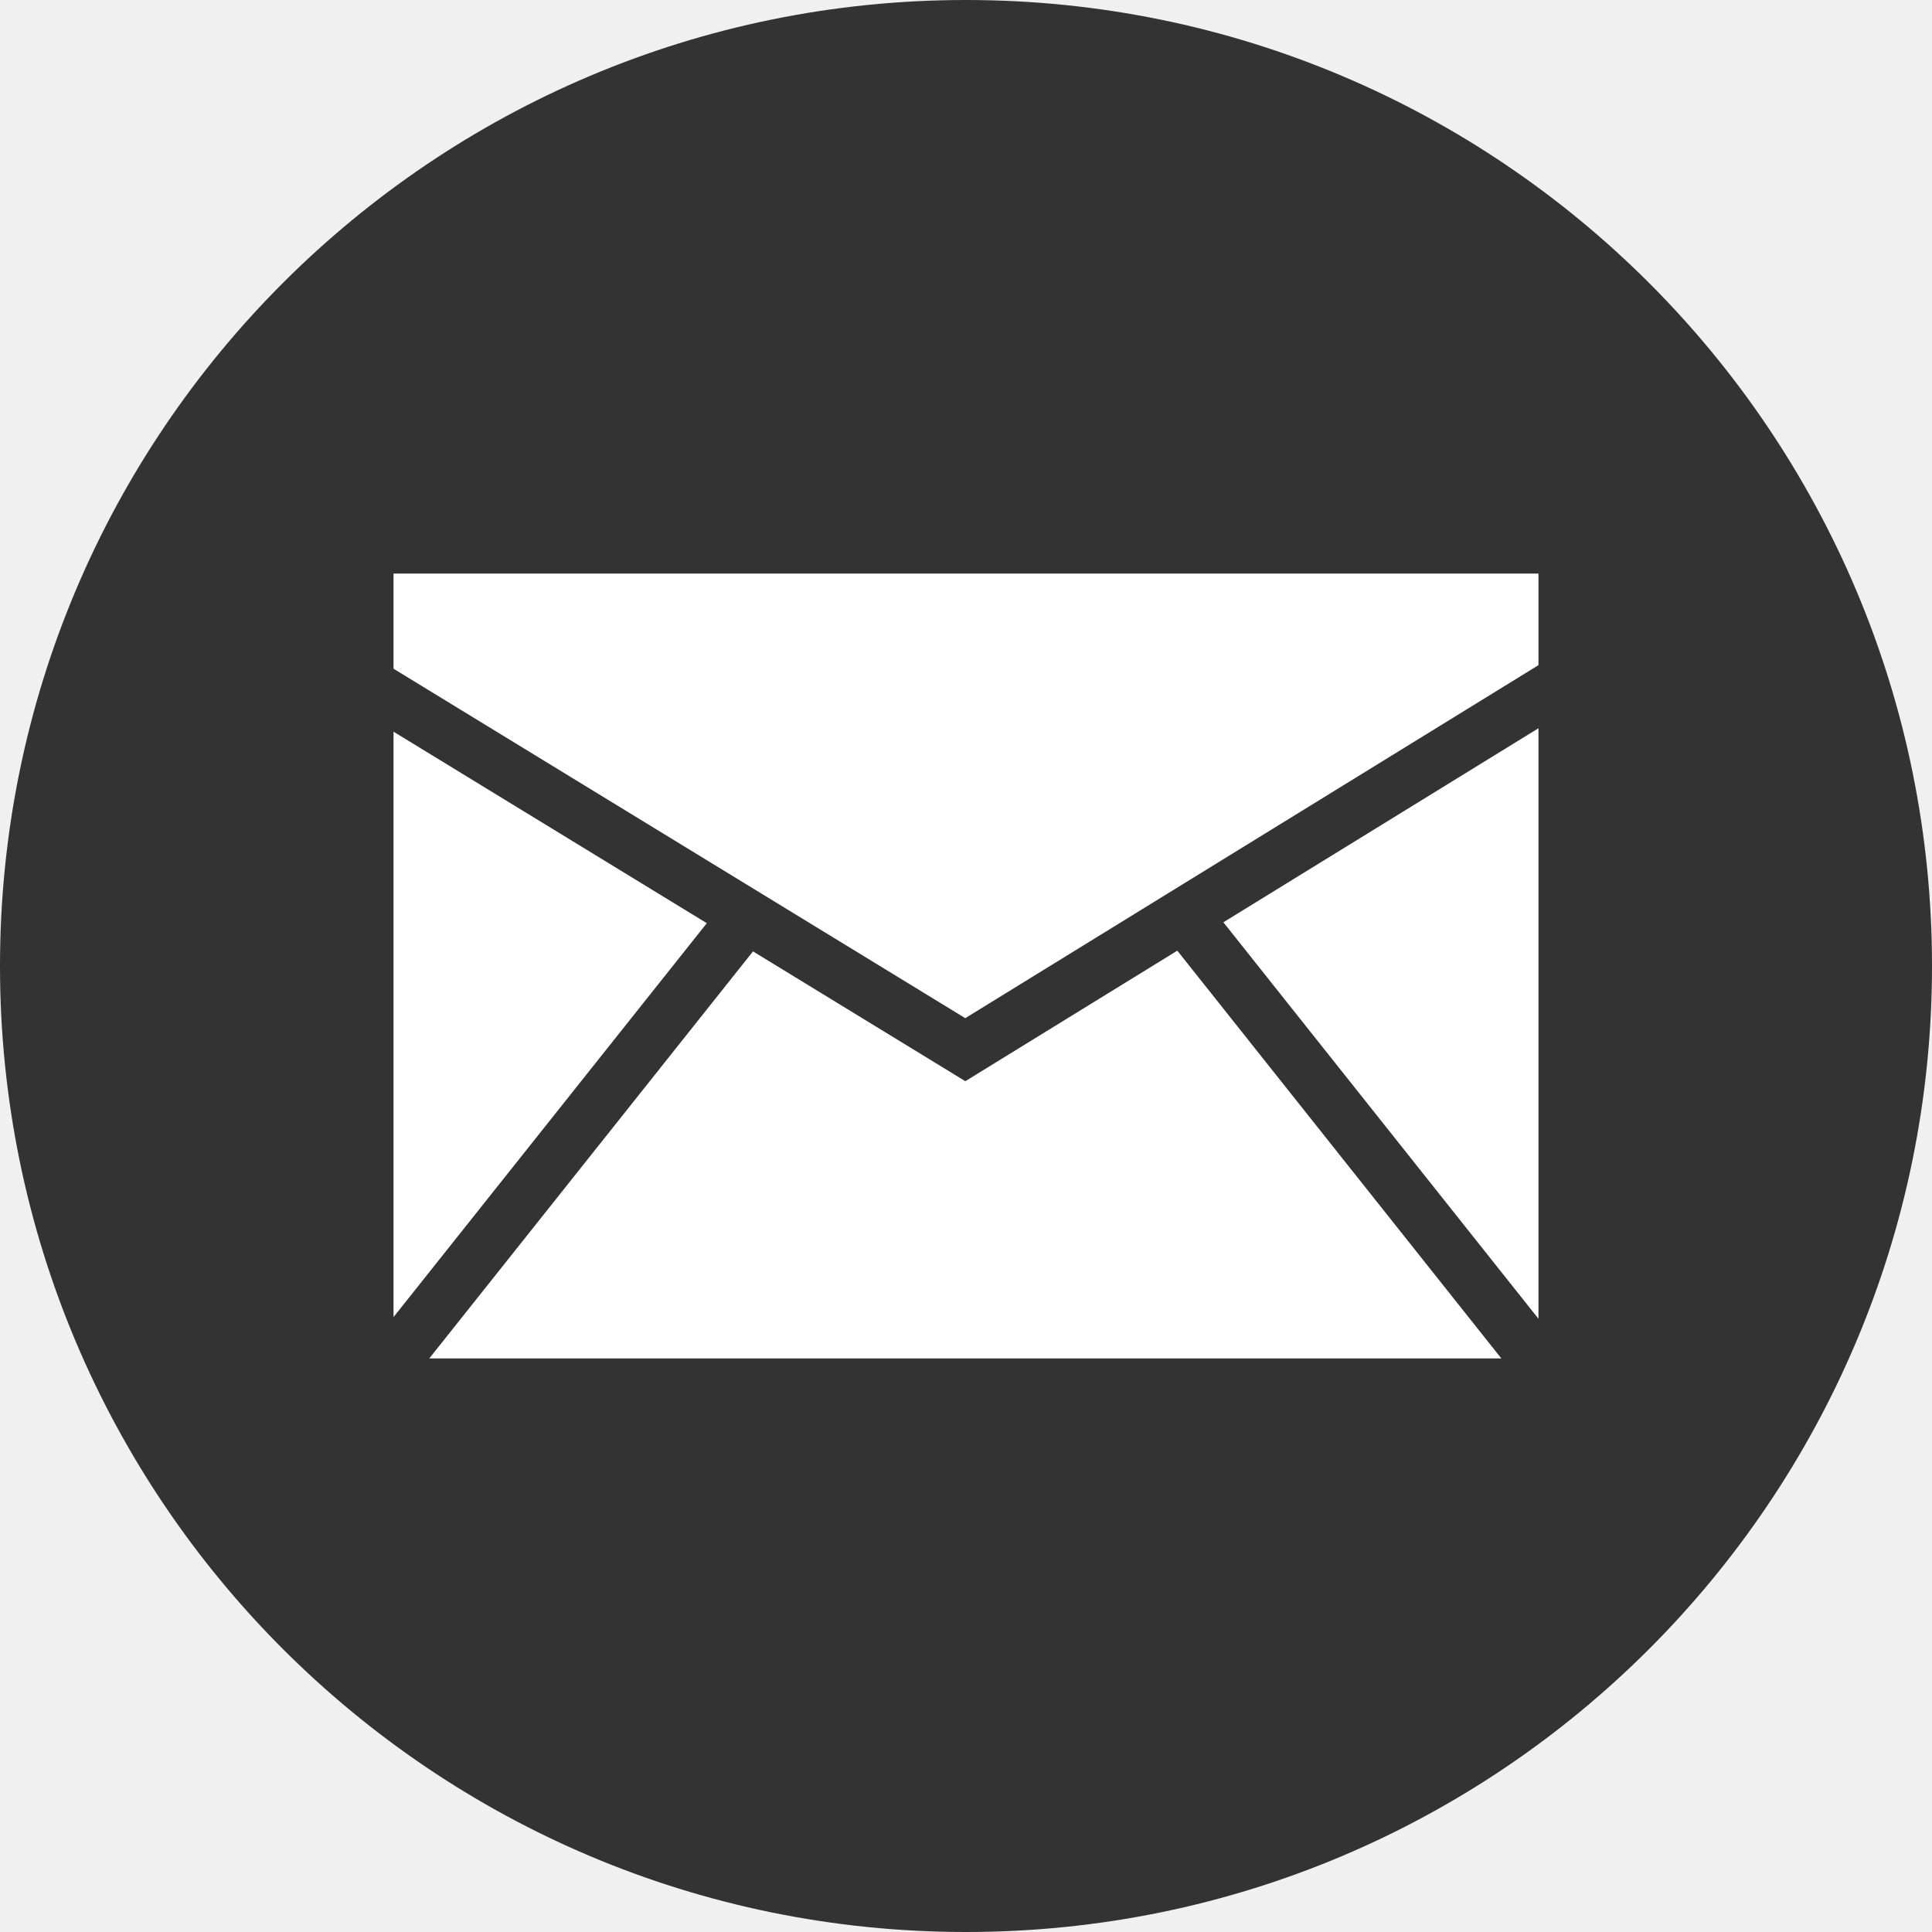
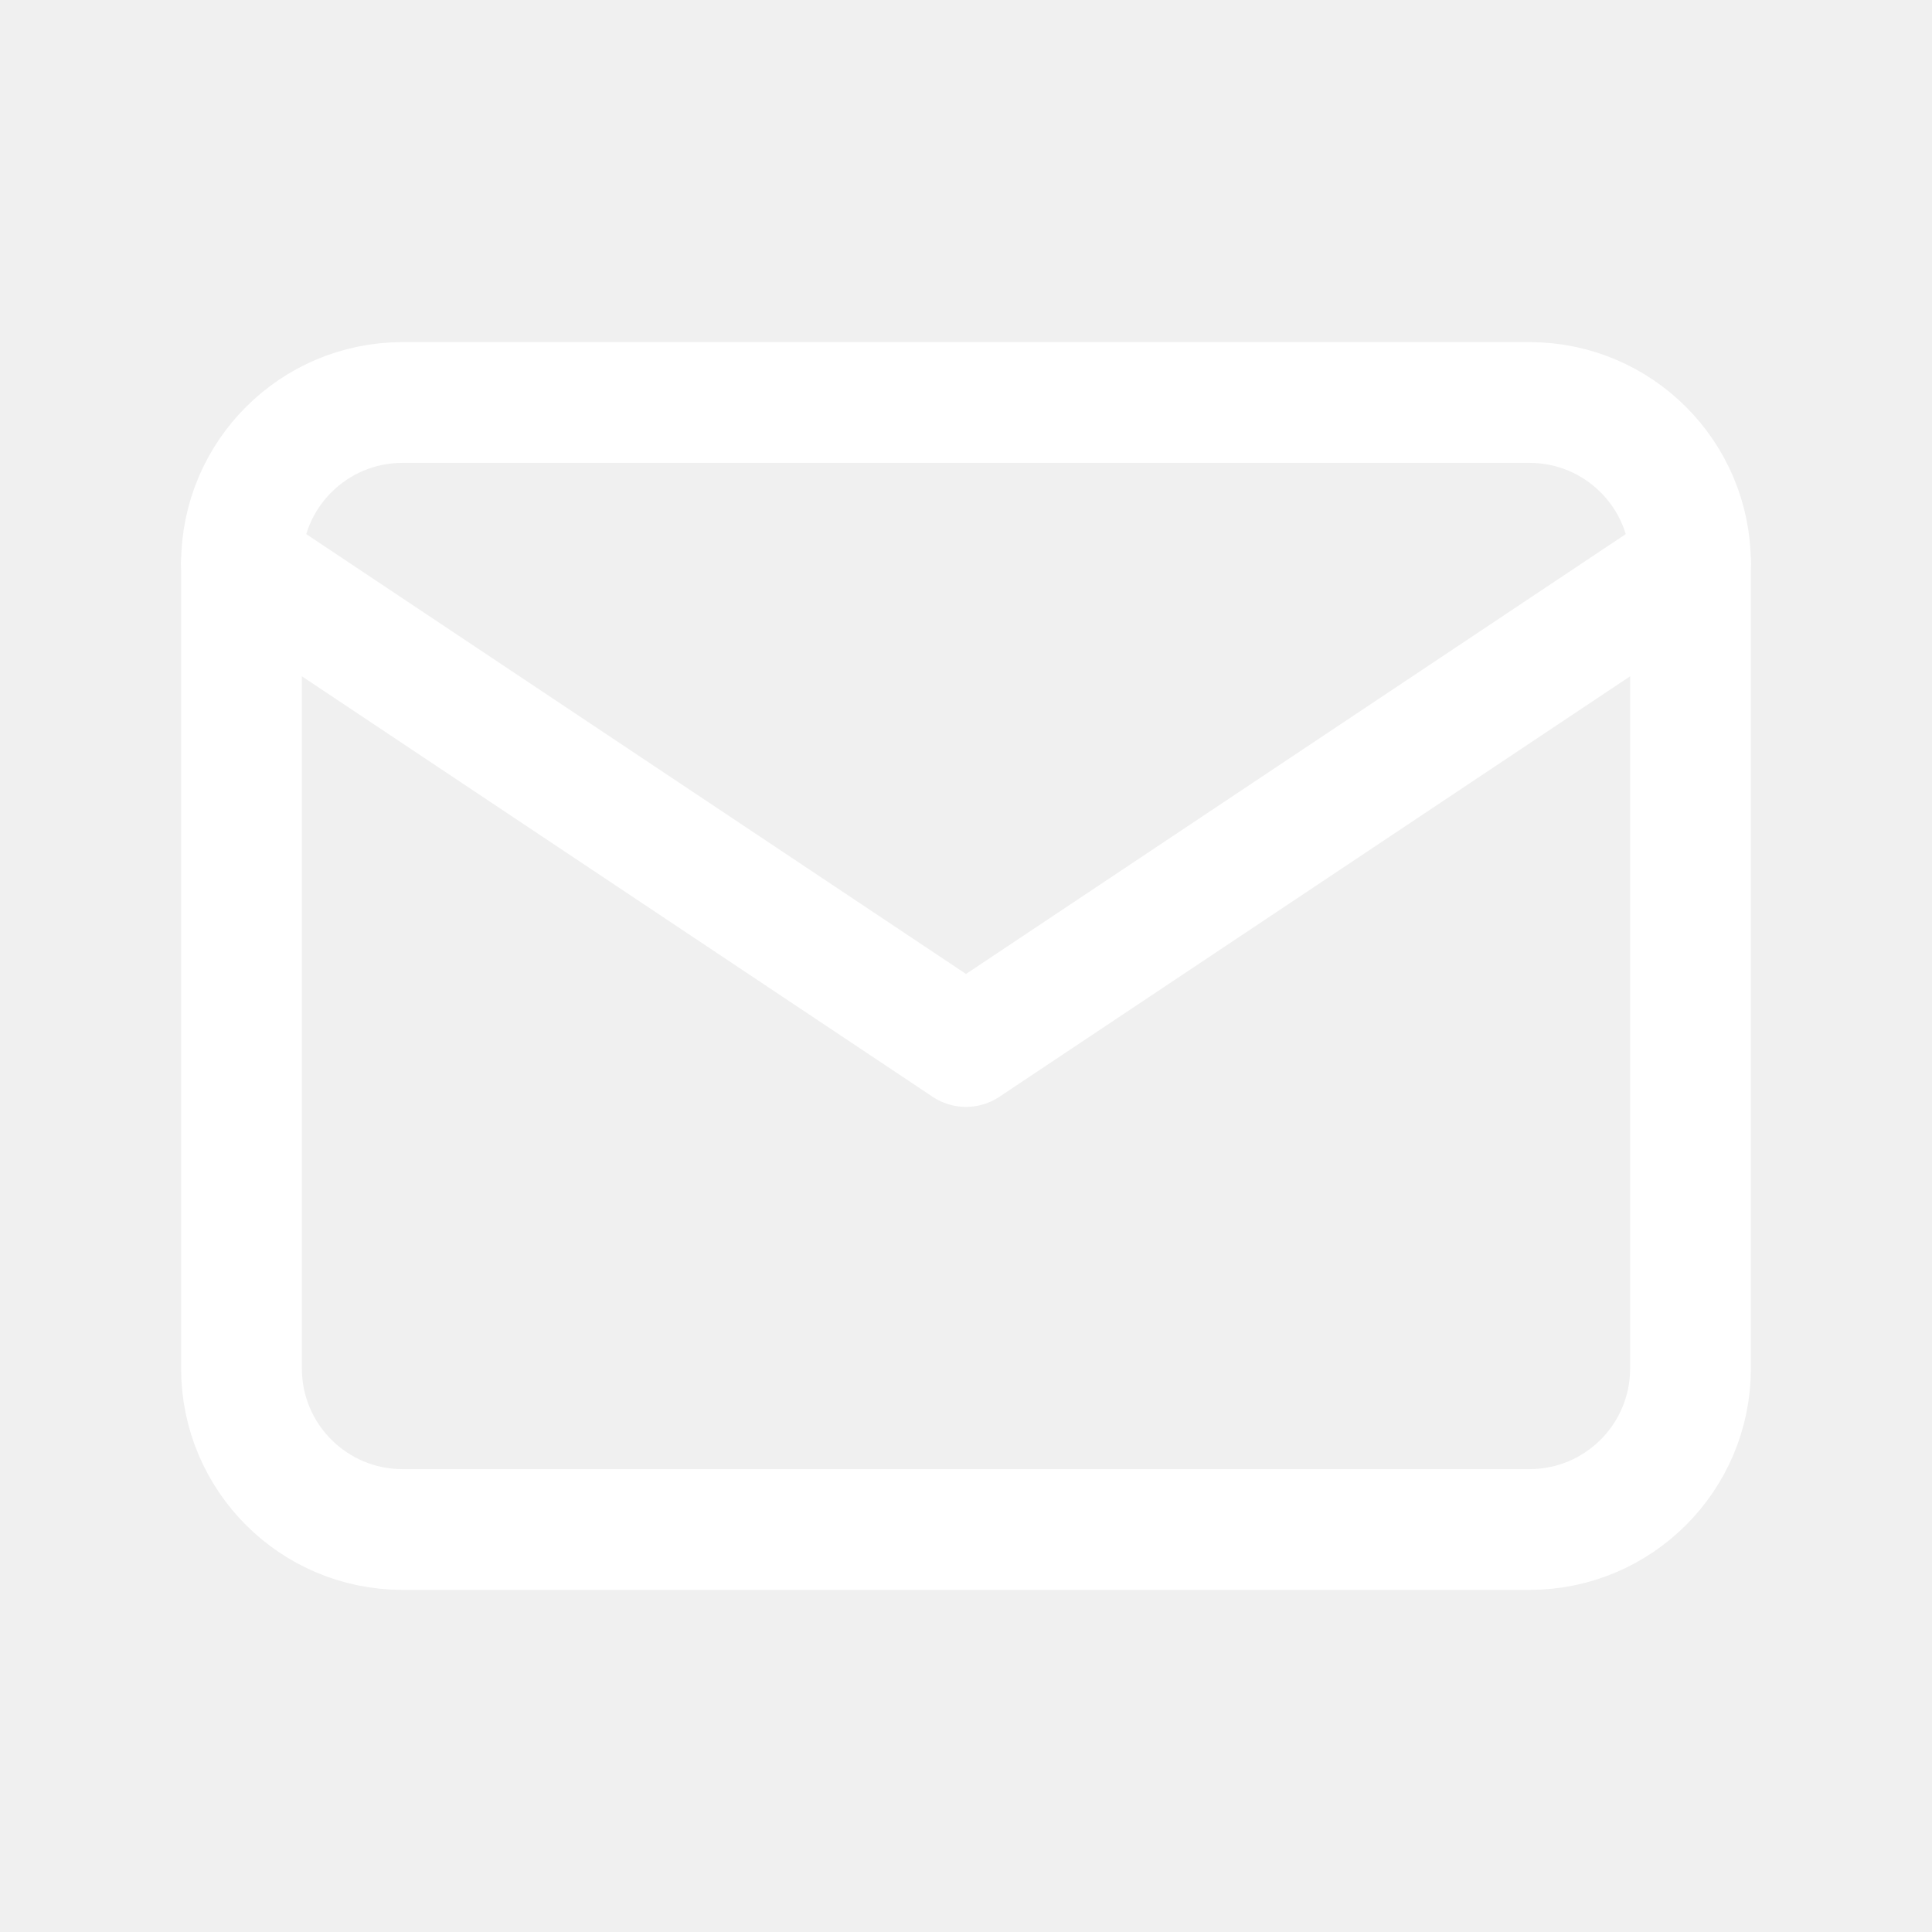
- <svg xmlns="http://www.w3.org/2000/svg" enable-background="new 0 0 32 32" version="1.1" viewBox="0 0 32 32" xml:space="preserve">
-   <g id="Style_2">
-     <g>
-       <path d="M16,0C7.163,0,0,7.163,0,16c0,8.836,7.163,16,16,16s16-7.164,16-16C32,7.163,24.837,0,16,0z" fill="#333333" />
-     </g>
-     <g>
-       <polygon fill="#FFFFFF" points="6.518,21.815 11.707,15.291 6.518,12.119   " />
-       <polygon fill="#FFFFFF" points="19.5,15.746 15.989,17.908 12.472,15.758 7.11,22.5 24.867,22.5   " />
-       <polygon fill="#FFFFFF" points="15.988,16.864 25.482,11.017 25.482,9.5 6.518,9.5 6.518,11.076   " />
-       <polygon fill="#FFFFFF" points="20.263,15.276 25.482,21.843 25.482,12.062   " />
-     </g>
-   </g>
+ <svg xmlns="http://www.w3.org/2000/svg" class="icon icon-tabler icon-tabler-mail" width="44" height="44" viewBox="0 0 24 24" stroke-width="1.5" stroke="#FFFFFF" fill="none" stroke-linecap="round" stroke-linejoin="round">
+   <path stroke="none" d="M0 0h24v24H0z" fill="none" />
+   <rect x="3" y="5" width="18" height="14" rx="2" />
+   <polyline points="3 7 12 13 21 7" />
</svg>
